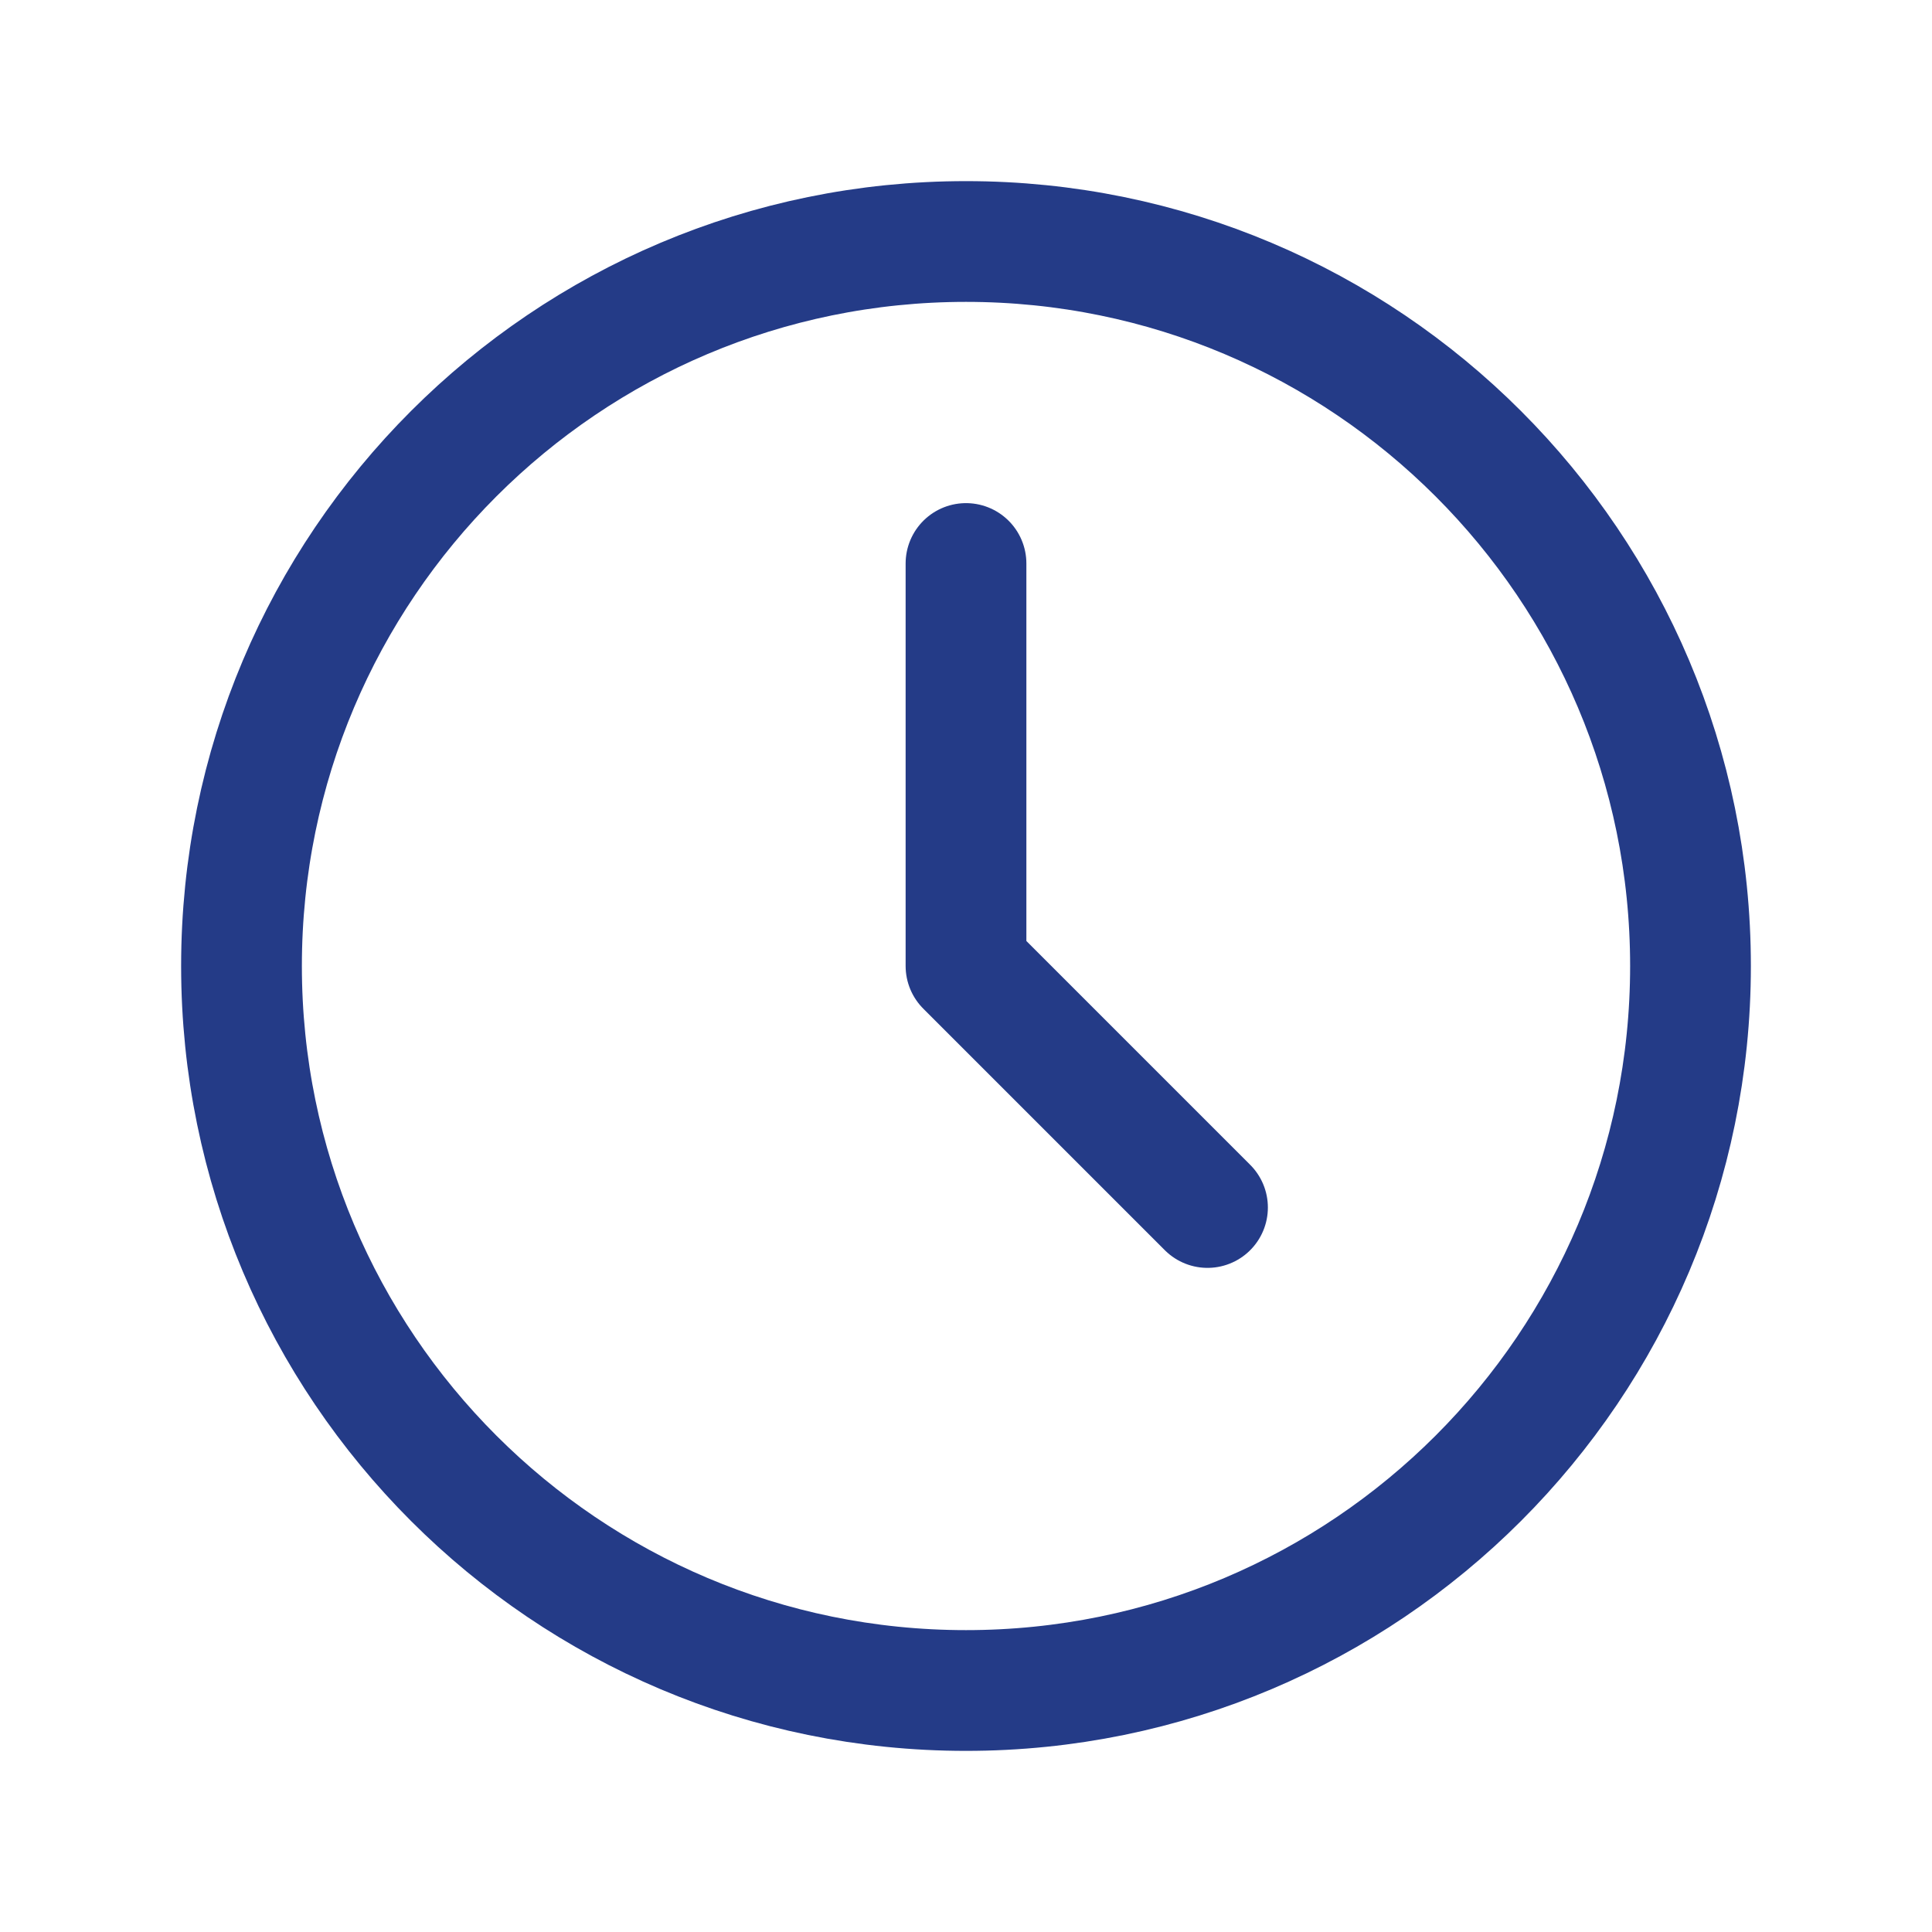
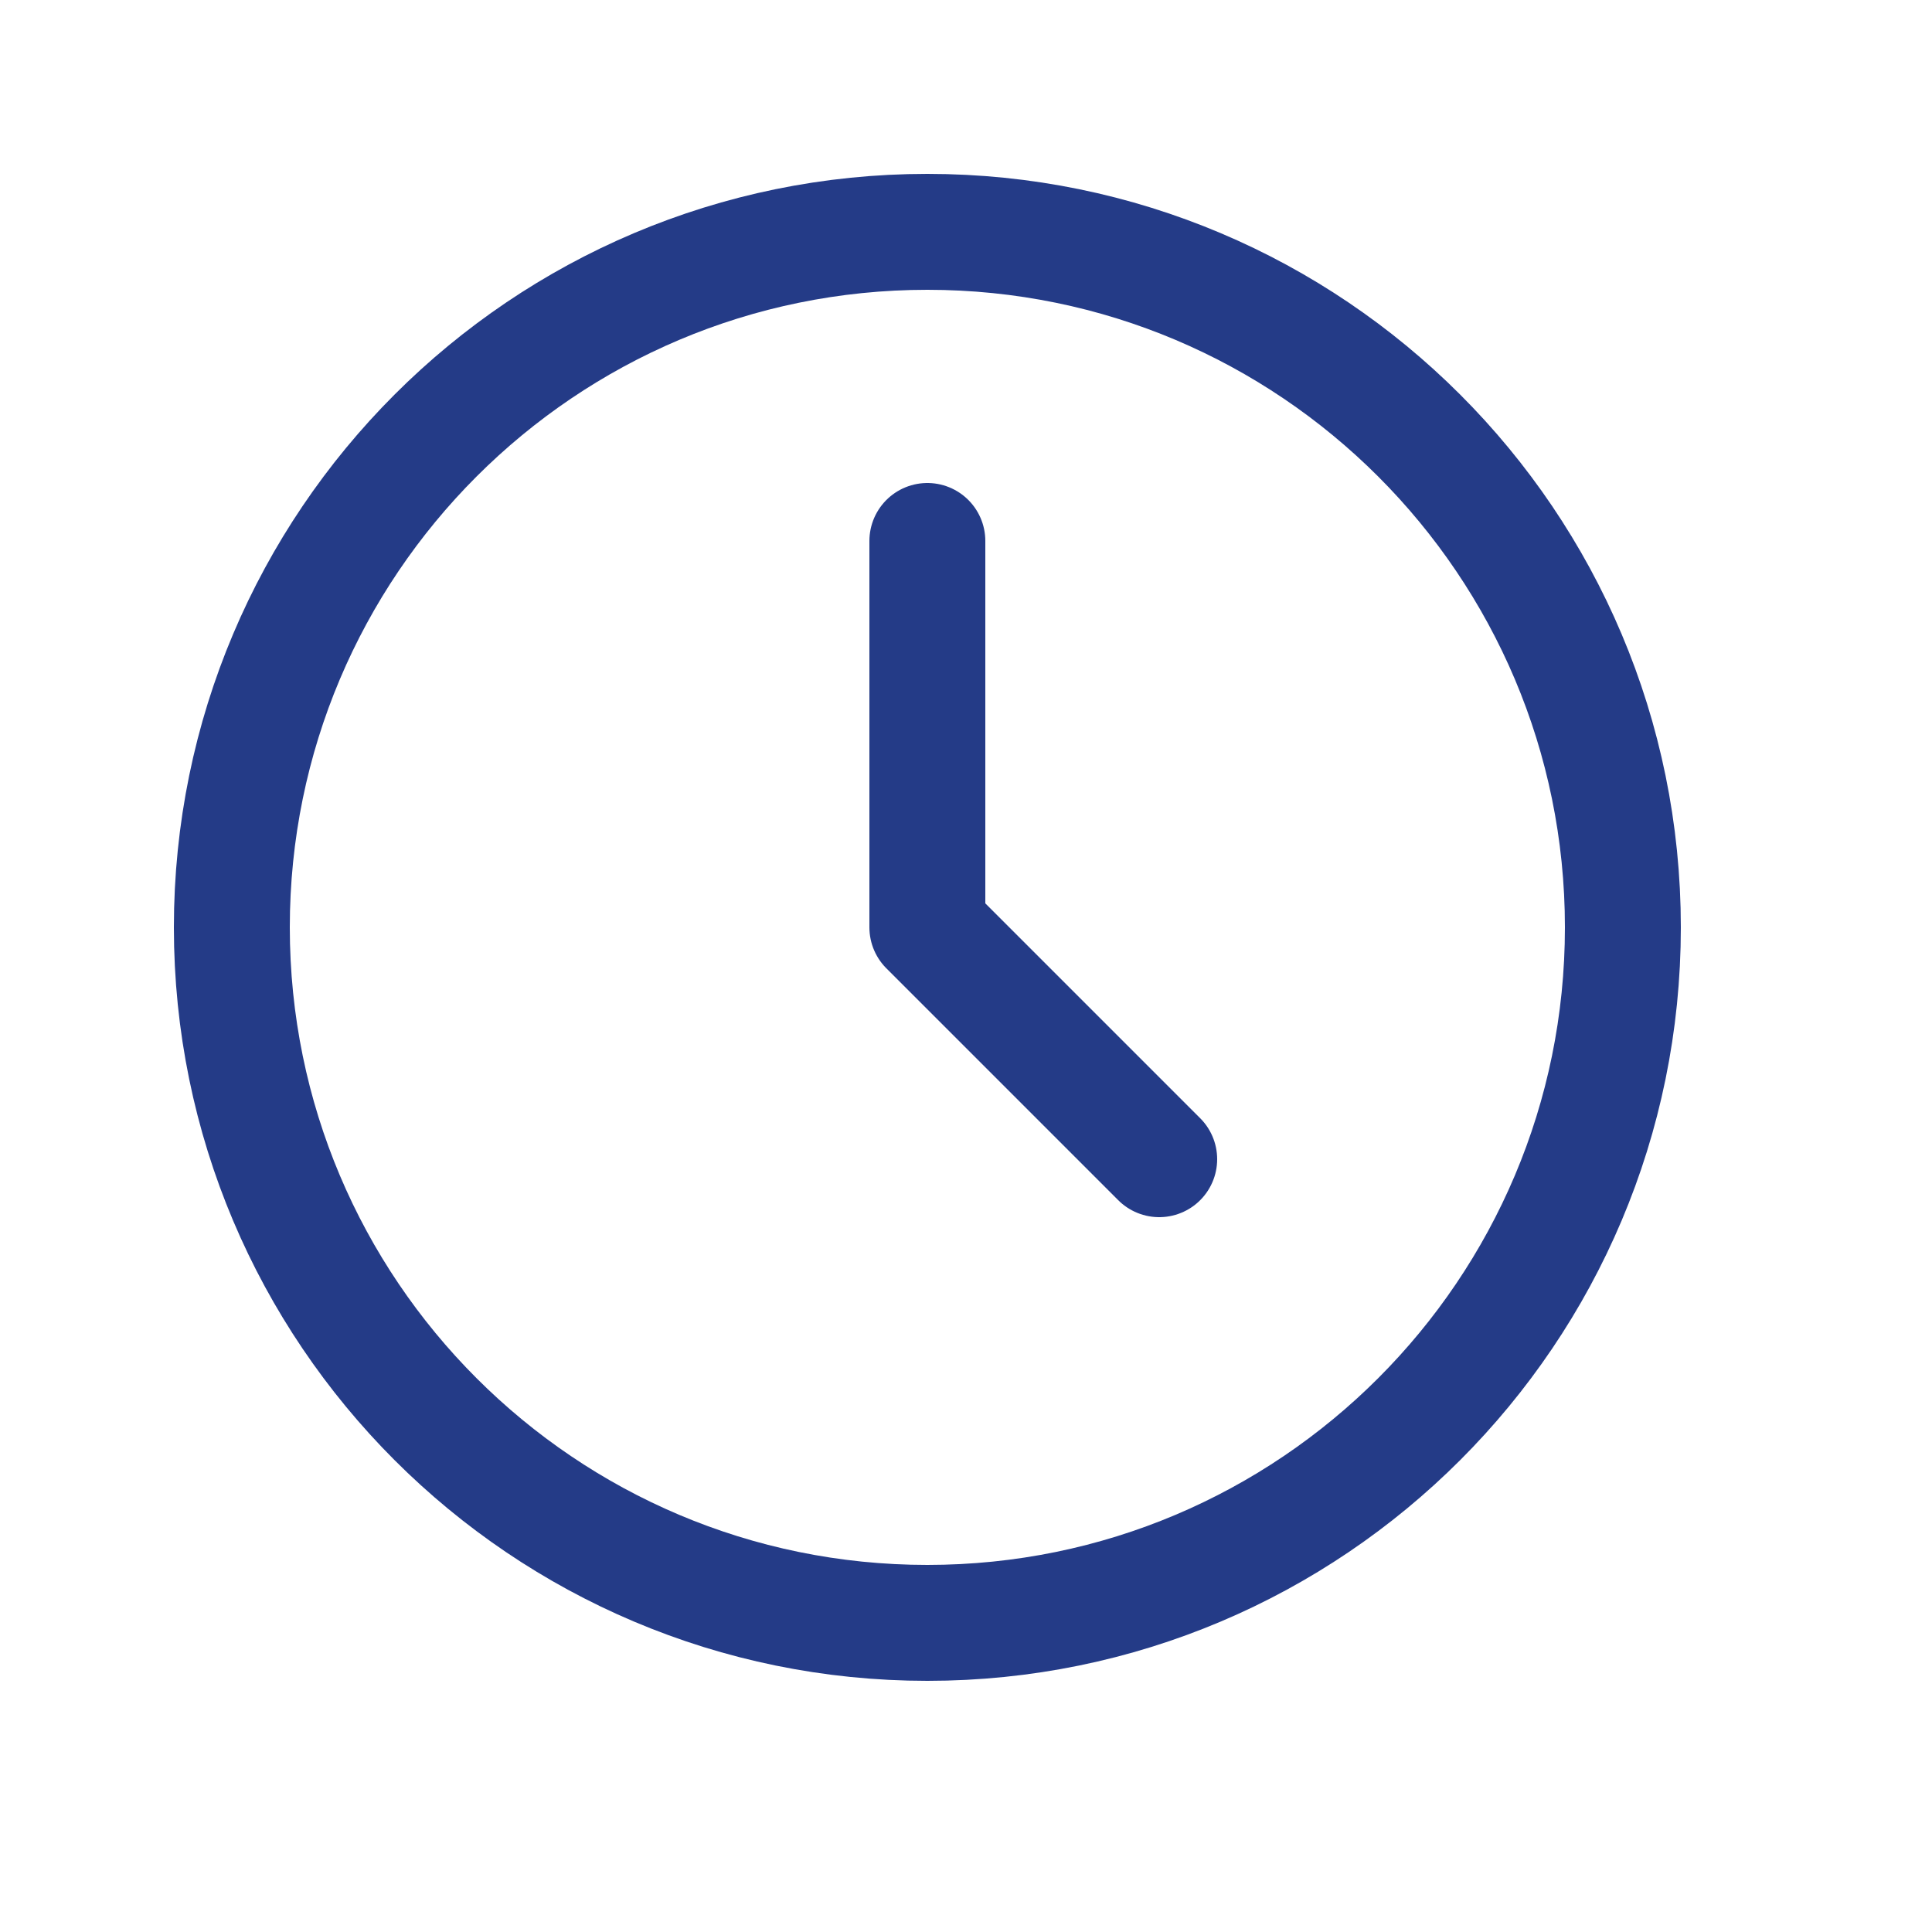
- <svg xmlns="http://www.w3.org/2000/svg" class="icon icon-tabler icon-tabler-clock" width="20" height="20" viewBox="0 0 24 24" stroke-width="1.5" stroke="#243B87" fill="none" stroke-linecap="round" stroke-linejoin="round">
+ <svg xmlns="http://www.w3.org/2000/svg" class="icon icon-tabler icon-tabler-clock" width="25" height="25" viewBox="0 0 25 25" stroke-width="1.5" stroke="#243B87" fill="none" stroke-linecap="round" stroke-linejoin="round">
  <path stroke="none" d="M0 0h24v24H0z" fill="none" />
  <path d="M3 12a9 9 0 1 0 18 0a9 9 0 0 0 -18 0" />
  <path d="M12 7v5l3 3" />
</svg>
